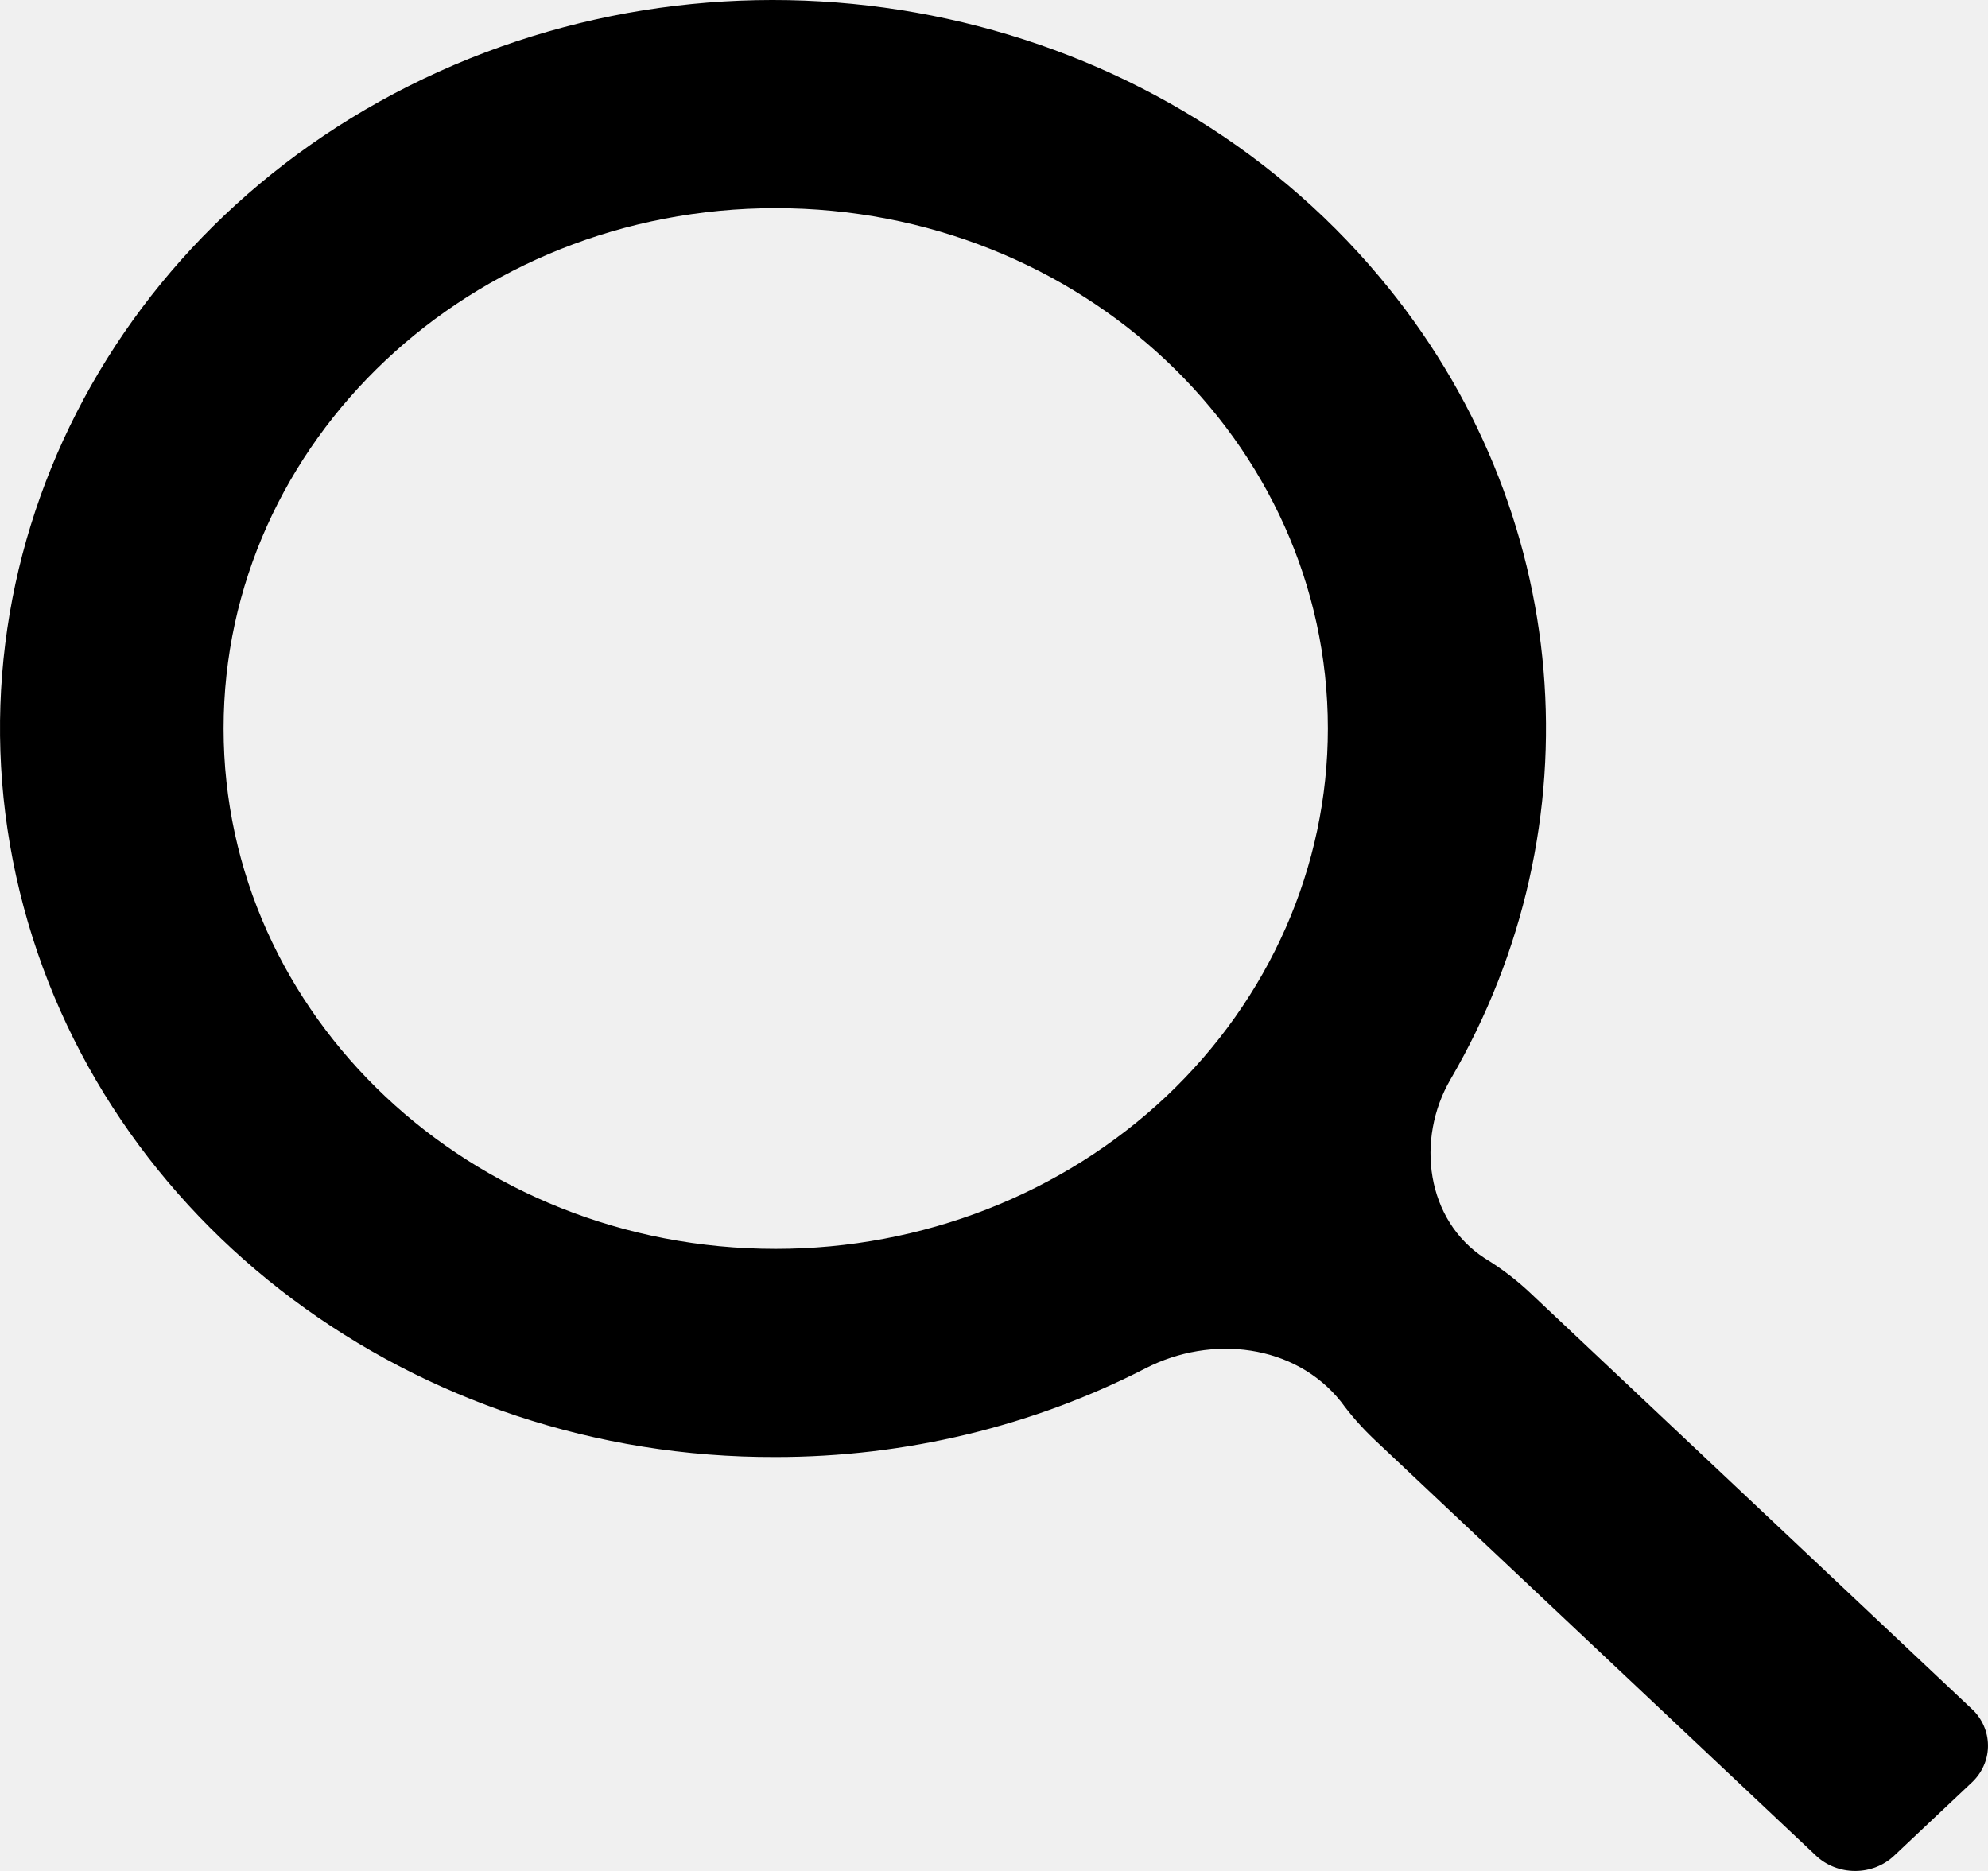
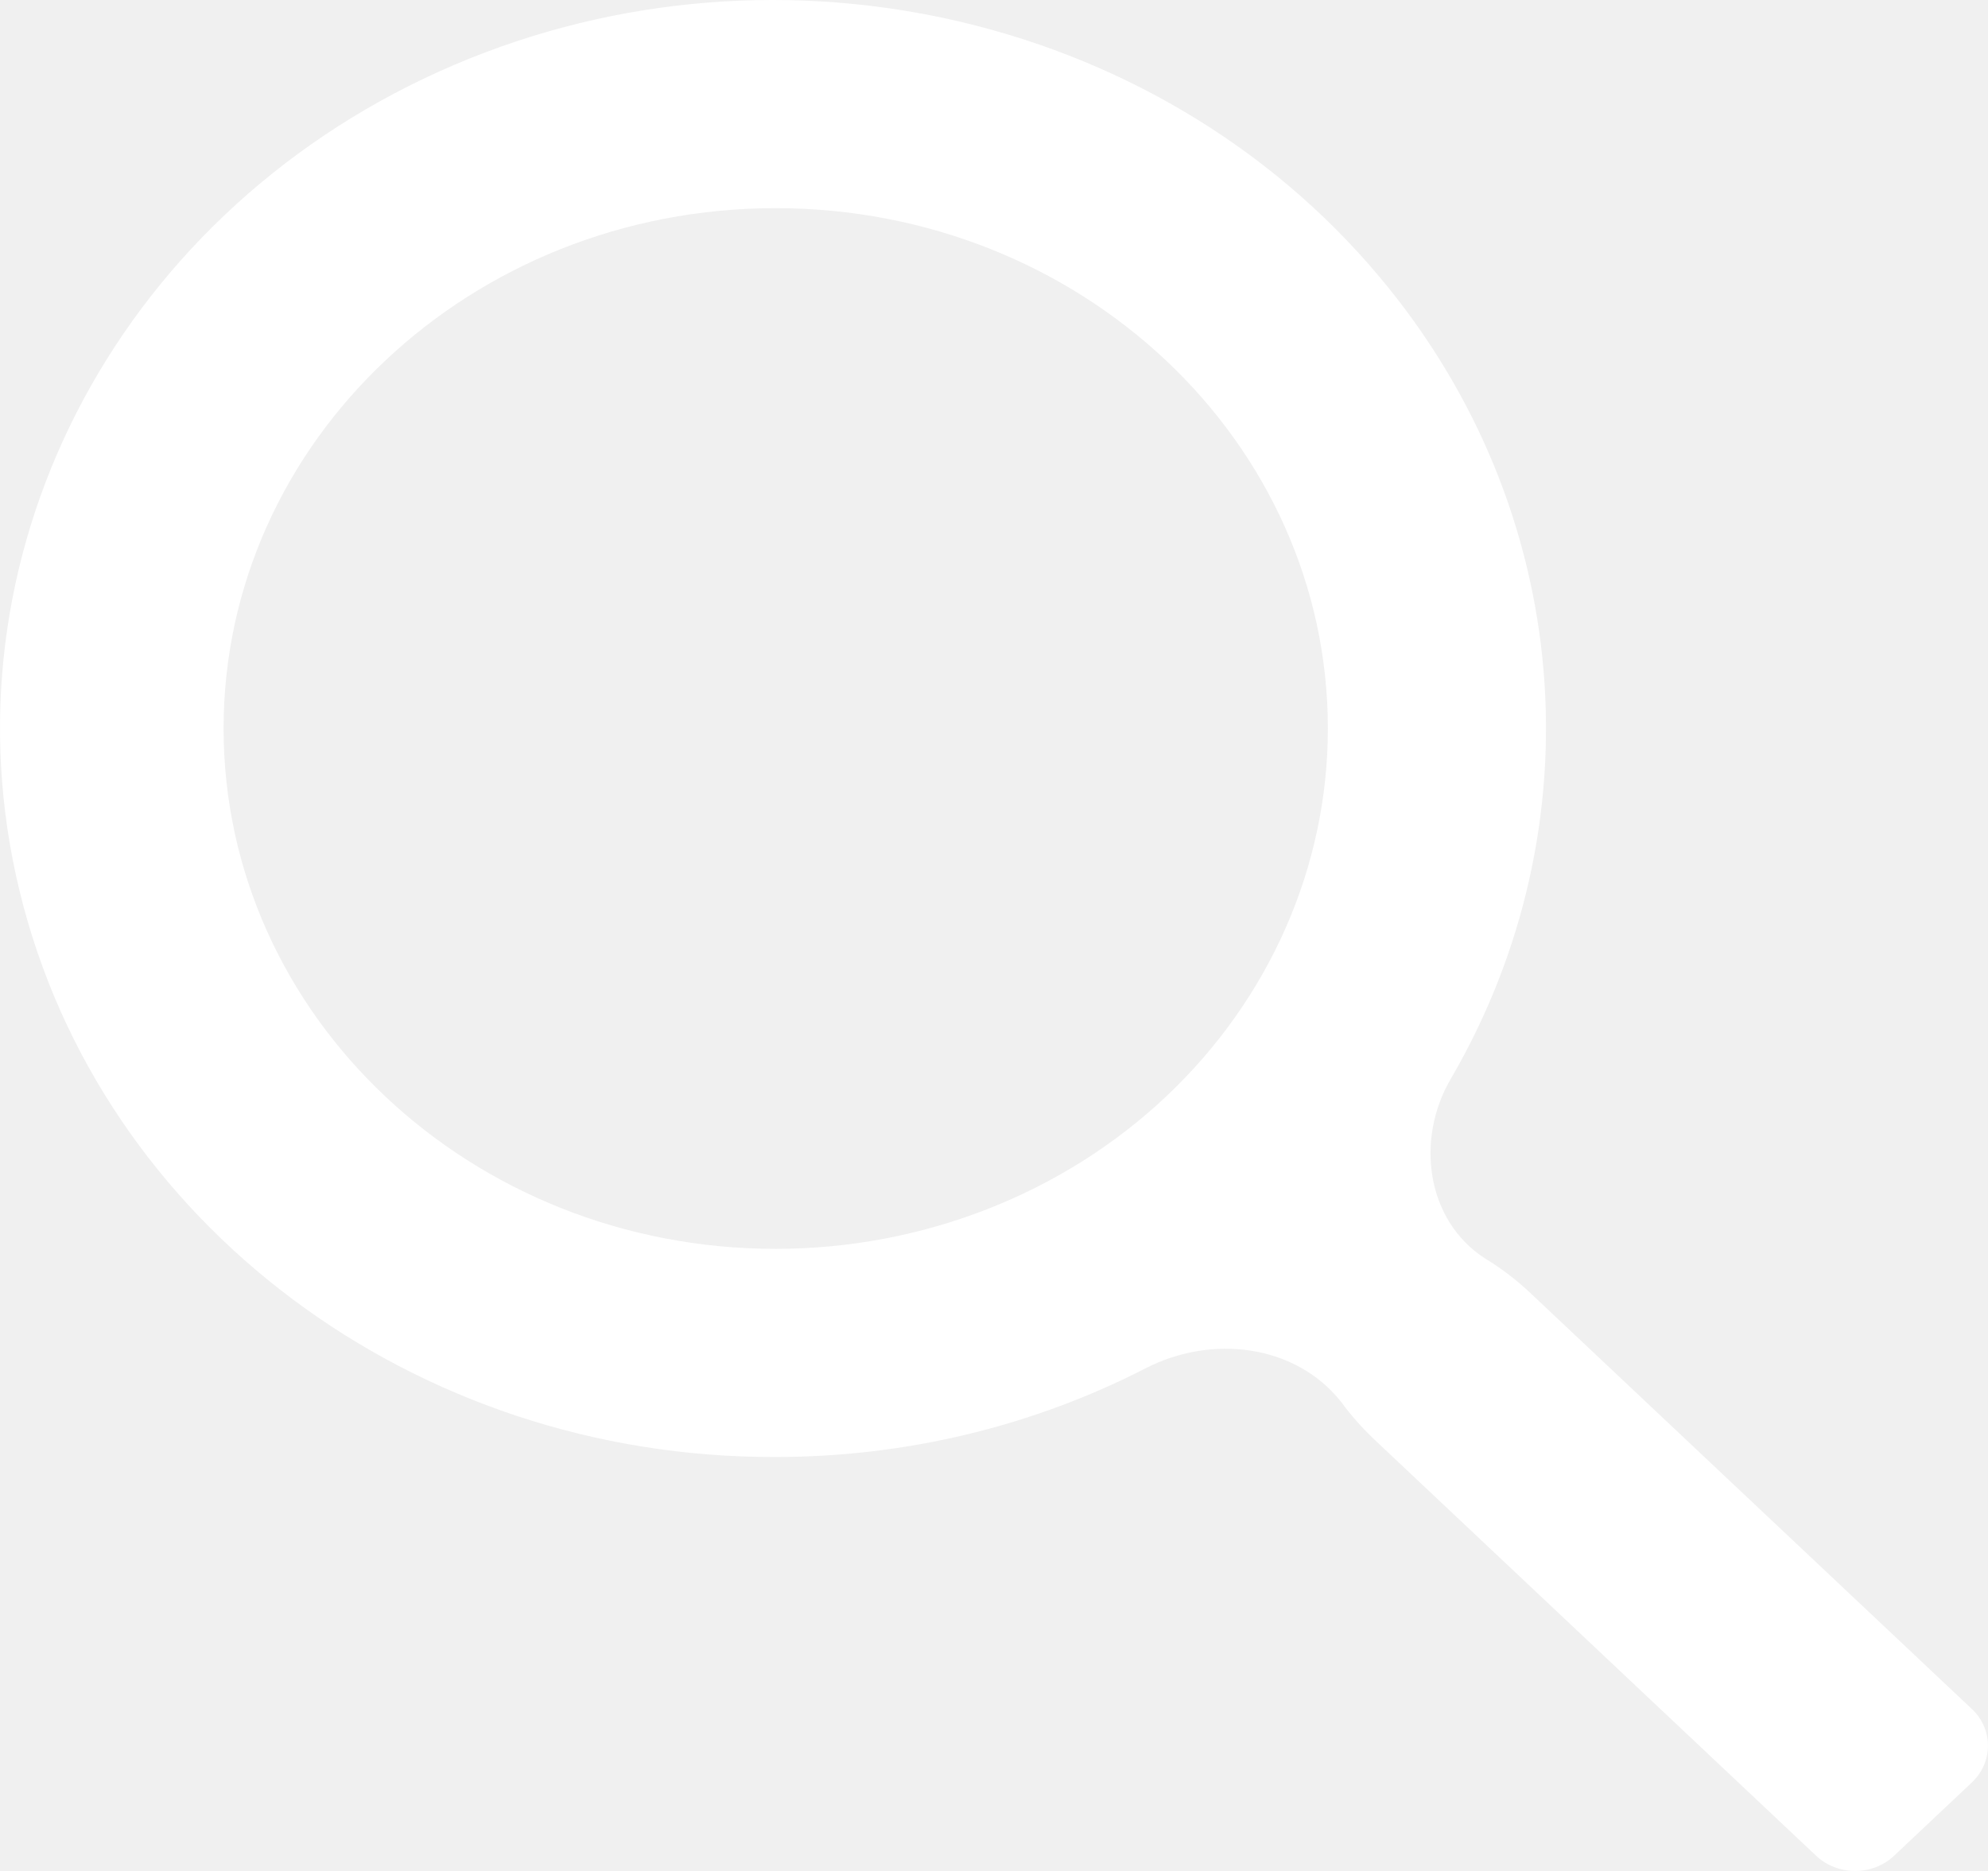
<svg xmlns="http://www.w3.org/2000/svg" width="17" height="16" viewBox="0 0 17 16" fill="none">
-   <path fill-rule="evenodd" clip-rule="evenodd" d="M13.102 11.072L16.879 14.631C17.047 14.808 17.039 15.078 16.86 15.245L16.199 15.868C16.11 15.953 15.99 16 15.864 16C15.738 16 15.617 15.953 15.528 15.868L11.751 12.309C11.647 12.21 11.552 12.103 11.468 11.988C11.074 11.493 10.36 11.412 9.797 11.701C8.832 12.197 7.745 12.46 6.633 12.46C3.543 12.47 0.858 10.461 0.168 7.622C-0.523 4.784 0.966 1.873 3.752 0.613C6.538 -0.646 9.878 0.081 11.795 2.366C13.466 4.356 13.666 7.067 12.404 9.23C12.104 9.745 12.196 10.435 12.696 10.76C12.843 10.849 12.979 10.954 13.102 11.072ZM1.912 6.23C1.912 8.688 4.026 10.68 6.633 10.68C7.886 10.68 9.087 10.211 9.972 9.377C10.857 8.542 11.355 7.41 11.355 6.23C11.355 3.773 9.241 1.78 6.633 1.78C4.026 1.78 1.912 3.773 1.912 6.23Z" fill="black" />
+   <path fill-rule="evenodd" clip-rule="evenodd" d="M13.102 11.072L16.879 14.631C17.047 14.808 17.039 15.078 16.86 15.245L16.199 15.868C16.11 15.953 15.99 16 15.864 16C15.738 16 15.617 15.953 15.528 15.868L11.751 12.309C11.647 12.21 11.552 12.103 11.468 11.988C11.074 11.493 10.36 11.412 9.797 11.701C8.832 12.197 7.745 12.46 6.633 12.46C3.543 12.47 0.858 10.461 0.168 7.622C-0.523 4.784 0.966 1.873 3.752 0.613C6.538 -0.646 9.878 0.081 11.795 2.366C13.466 4.356 13.666 7.067 12.404 9.23C12.104 9.745 12.196 10.435 12.696 10.76C12.843 10.849 12.979 10.954 13.102 11.072ZM1.912 6.23C1.912 8.688 4.026 10.68 6.633 10.68C7.886 10.68 9.087 10.211 9.972 9.377C10.857 8.542 11.355 7.41 11.355 6.23C11.355 3.773 9.241 1.78 6.633 1.78C4.026 1.78 1.912 3.773 1.912 6.23Z" fill="white" />
</svg>
